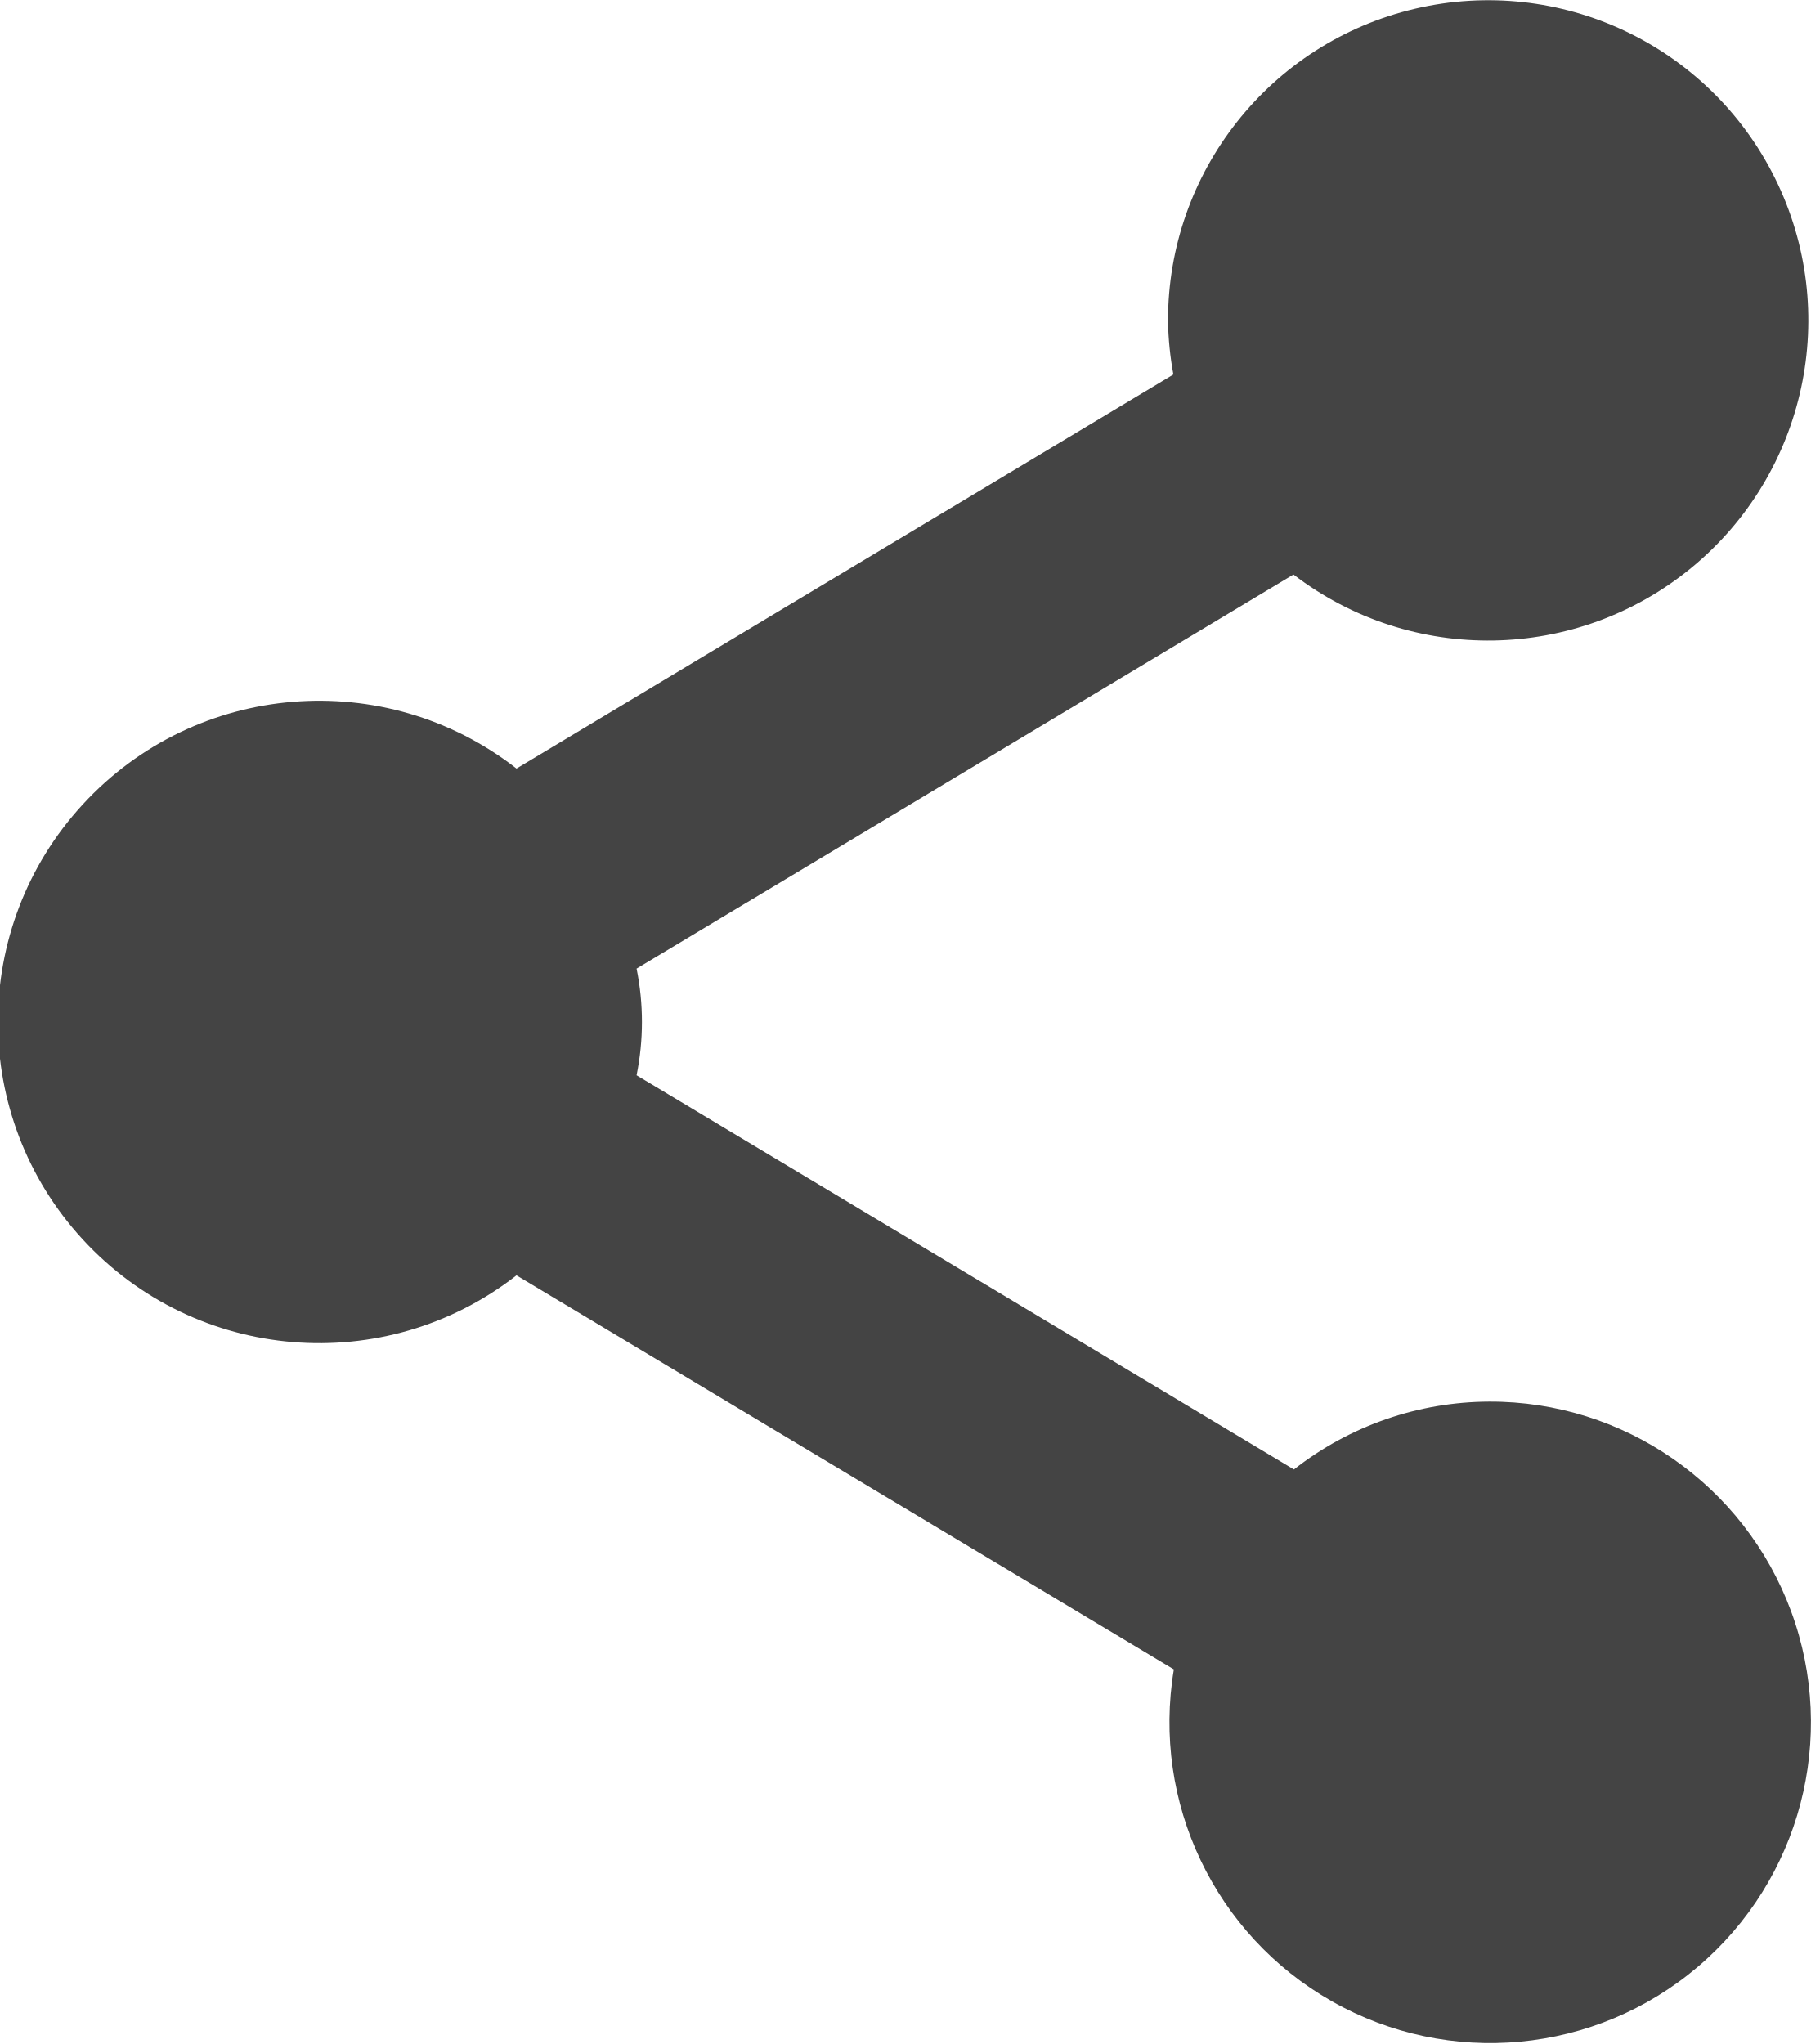
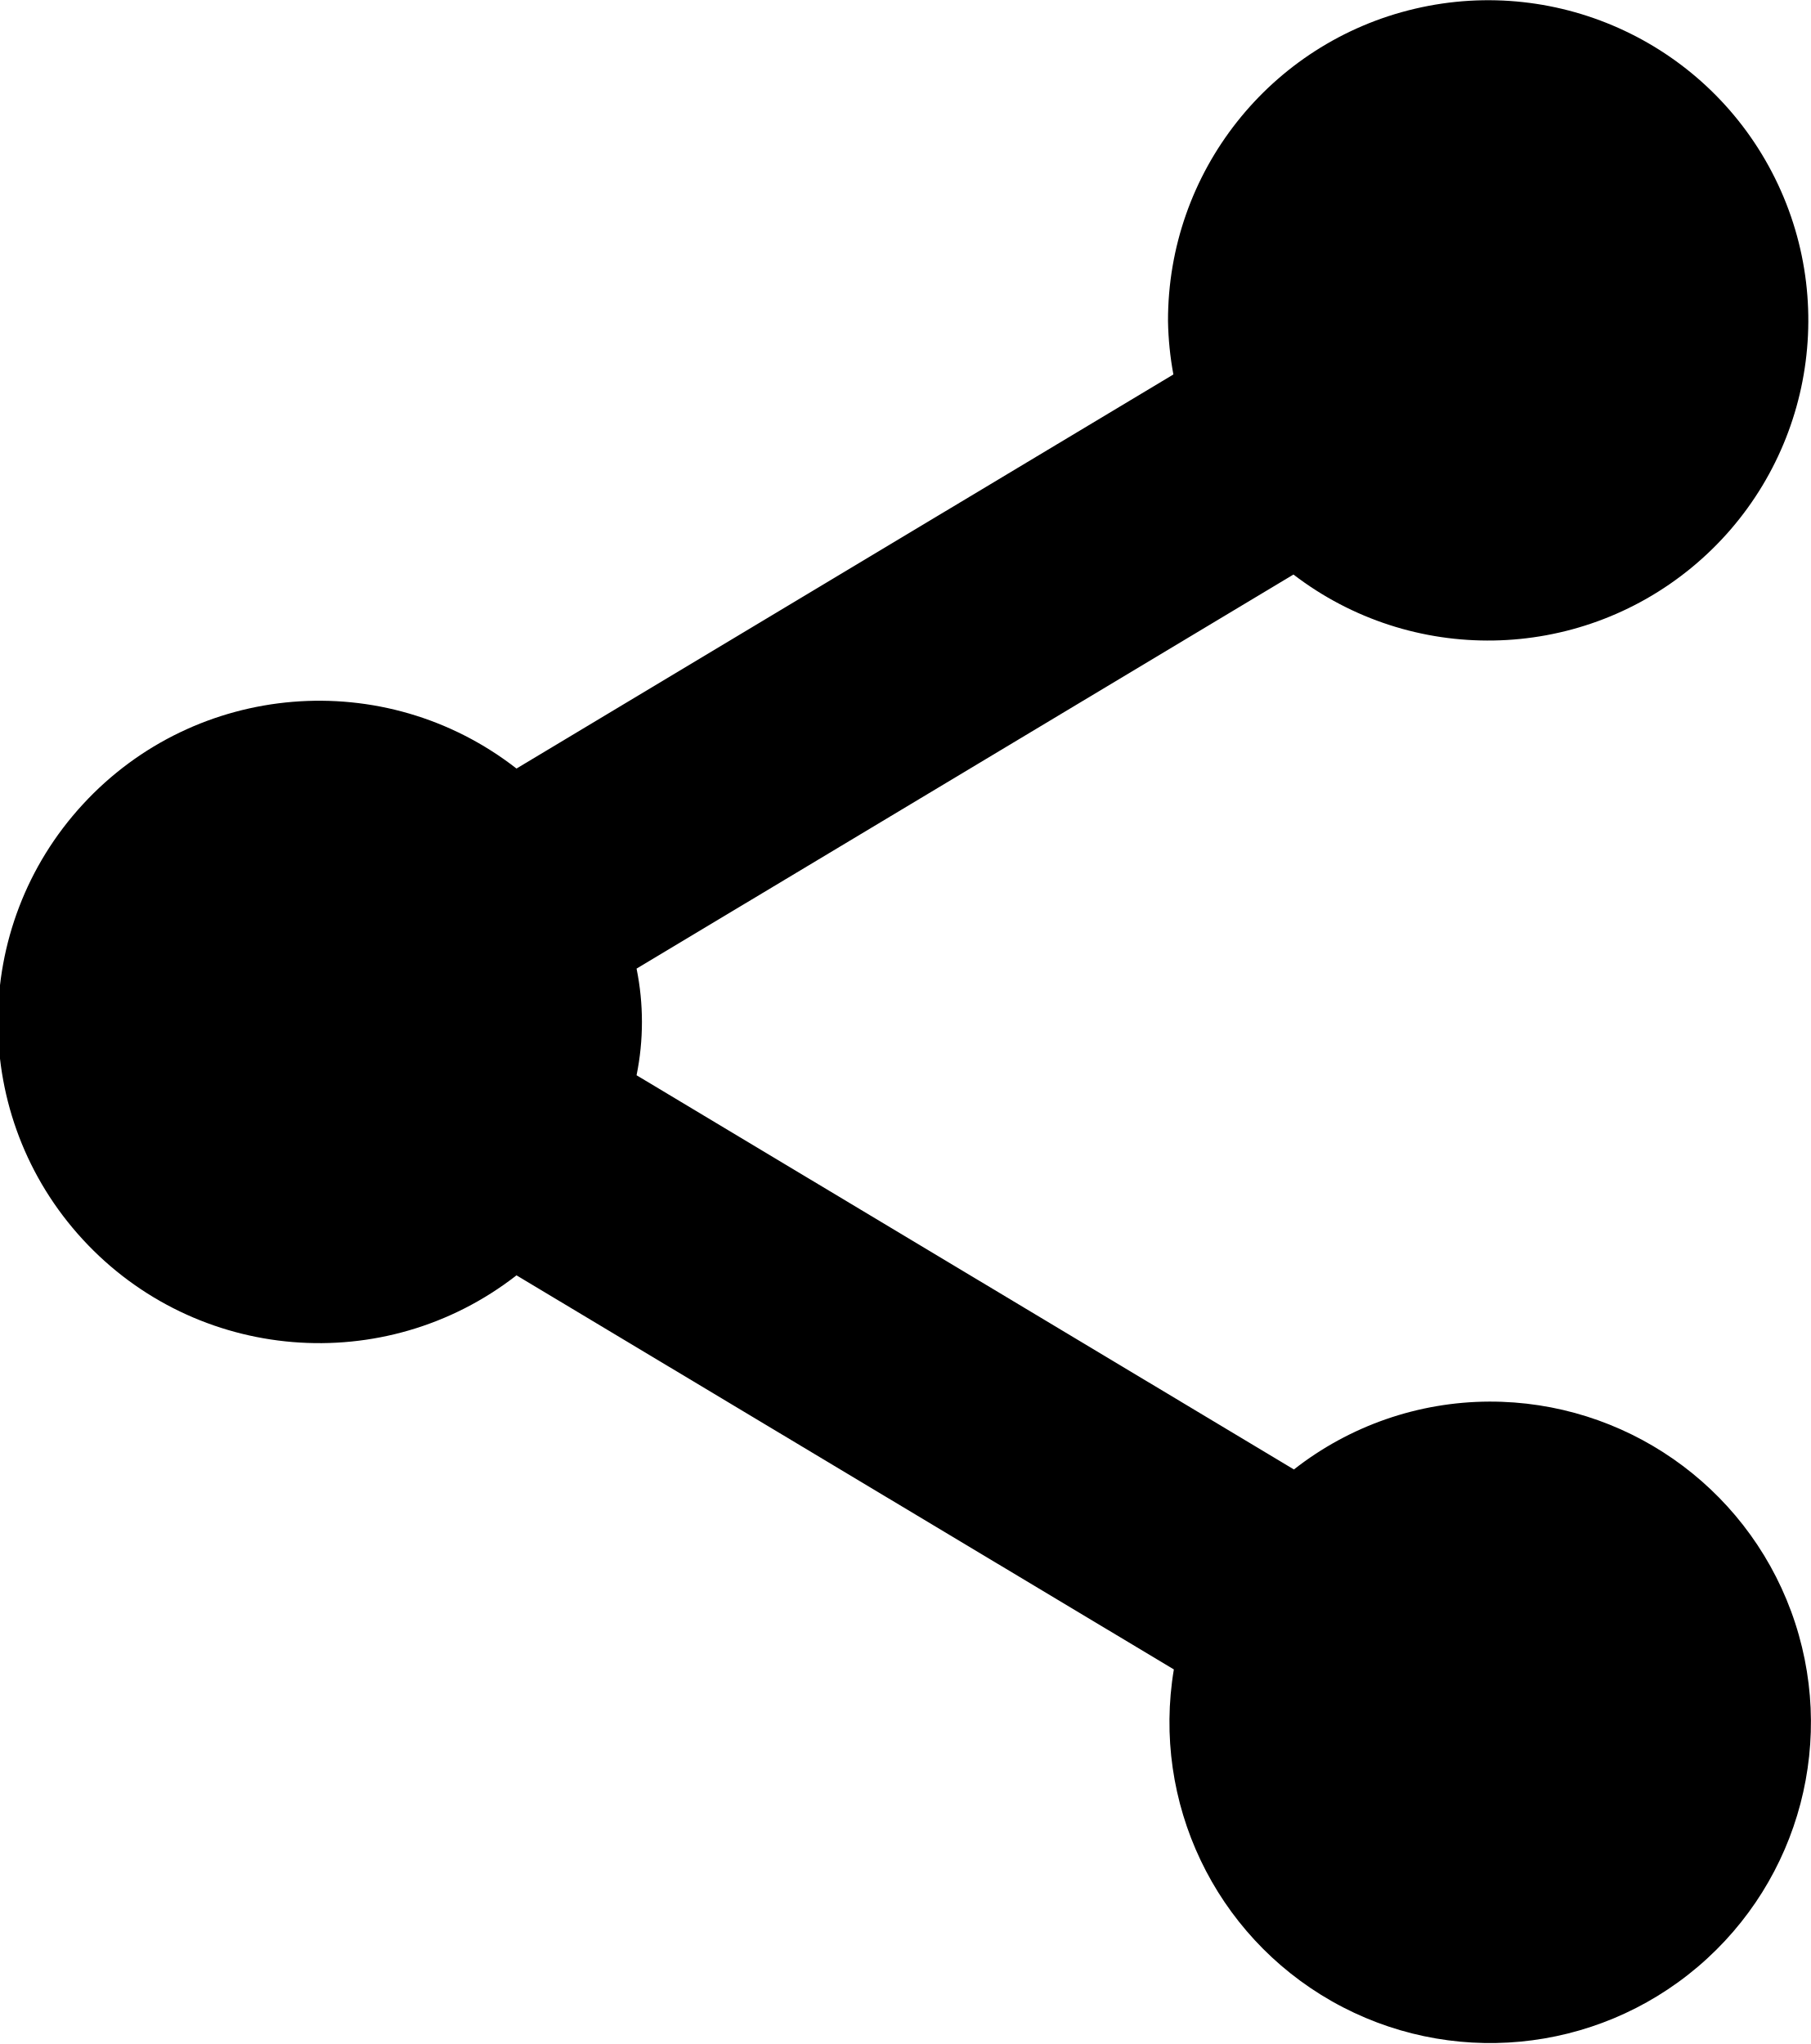
<svg xmlns="http://www.w3.org/2000/svg" width="15.5" height="17.5" viewBox="0 0 15.5 17.5">
-   <path id="_Share_icon_-_on_details_panel" data-name=" 'Share' icon - on details panel" d="M14,12.363a2.725,2.725,0,0,0-1.672.581L6.7,9.569a2.291,2.291,0,0,0,0-.913l5.624-3.374A2.741,2.741,0,1,0,11.25,3.113a2.756,2.756,0,0,0,.046.456L5.672,6.943a2.75,2.75,0,1,0,0,4.339L11.3,14.656A2.746,2.746,0,1,0,14,12.363Z" transform="translate(-1.25 -0.363)" fill="#444" />
+   <path id="_Share_icon_-_on_details_panel" data-name=" 'Share' icon - on details panel" d="M14,12.363a2.725,2.725,0,0,0-1.672.581L6.7,9.569a2.291,2.291,0,0,0,0-.913l5.624-3.374A2.741,2.741,0,1,0,11.25,3.113a2.756,2.756,0,0,0,.046.456L5.672,6.943a2.75,2.75,0,1,0,0,4.339L11.3,14.656A2.746,2.746,0,1,0,14,12.363Z" transform="translate(-1.25 -0.363)" />
</svg>
